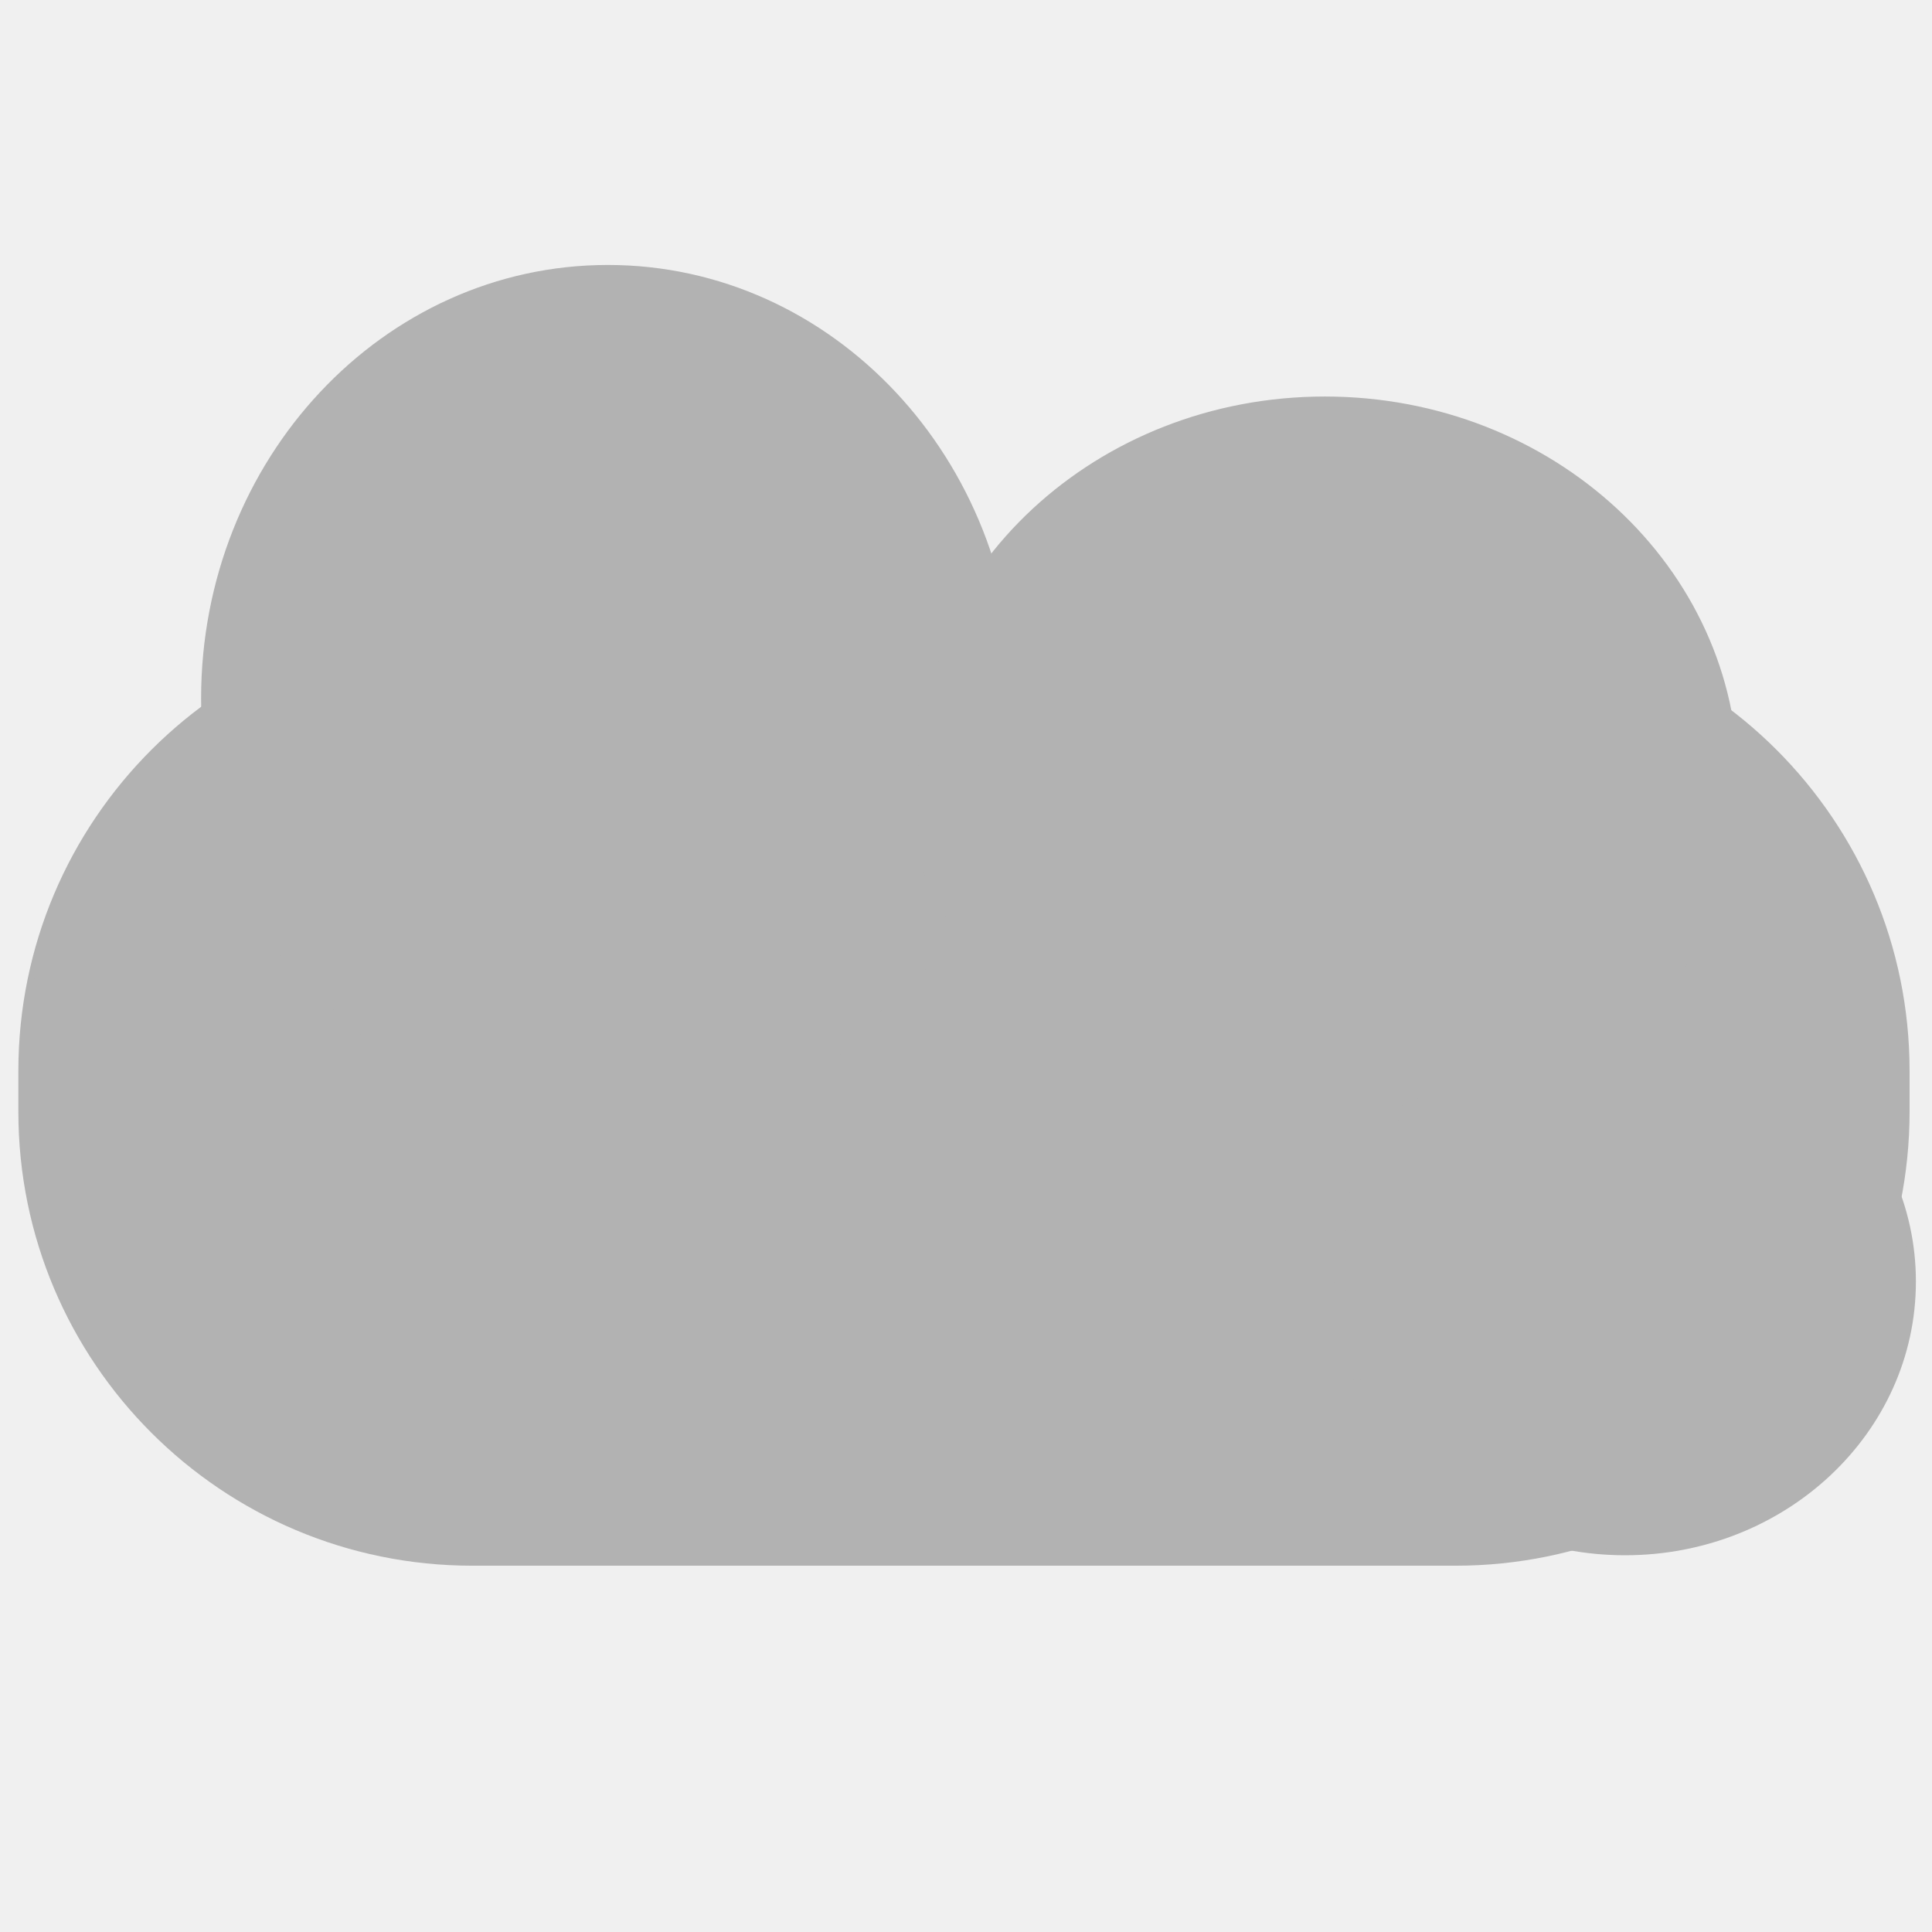
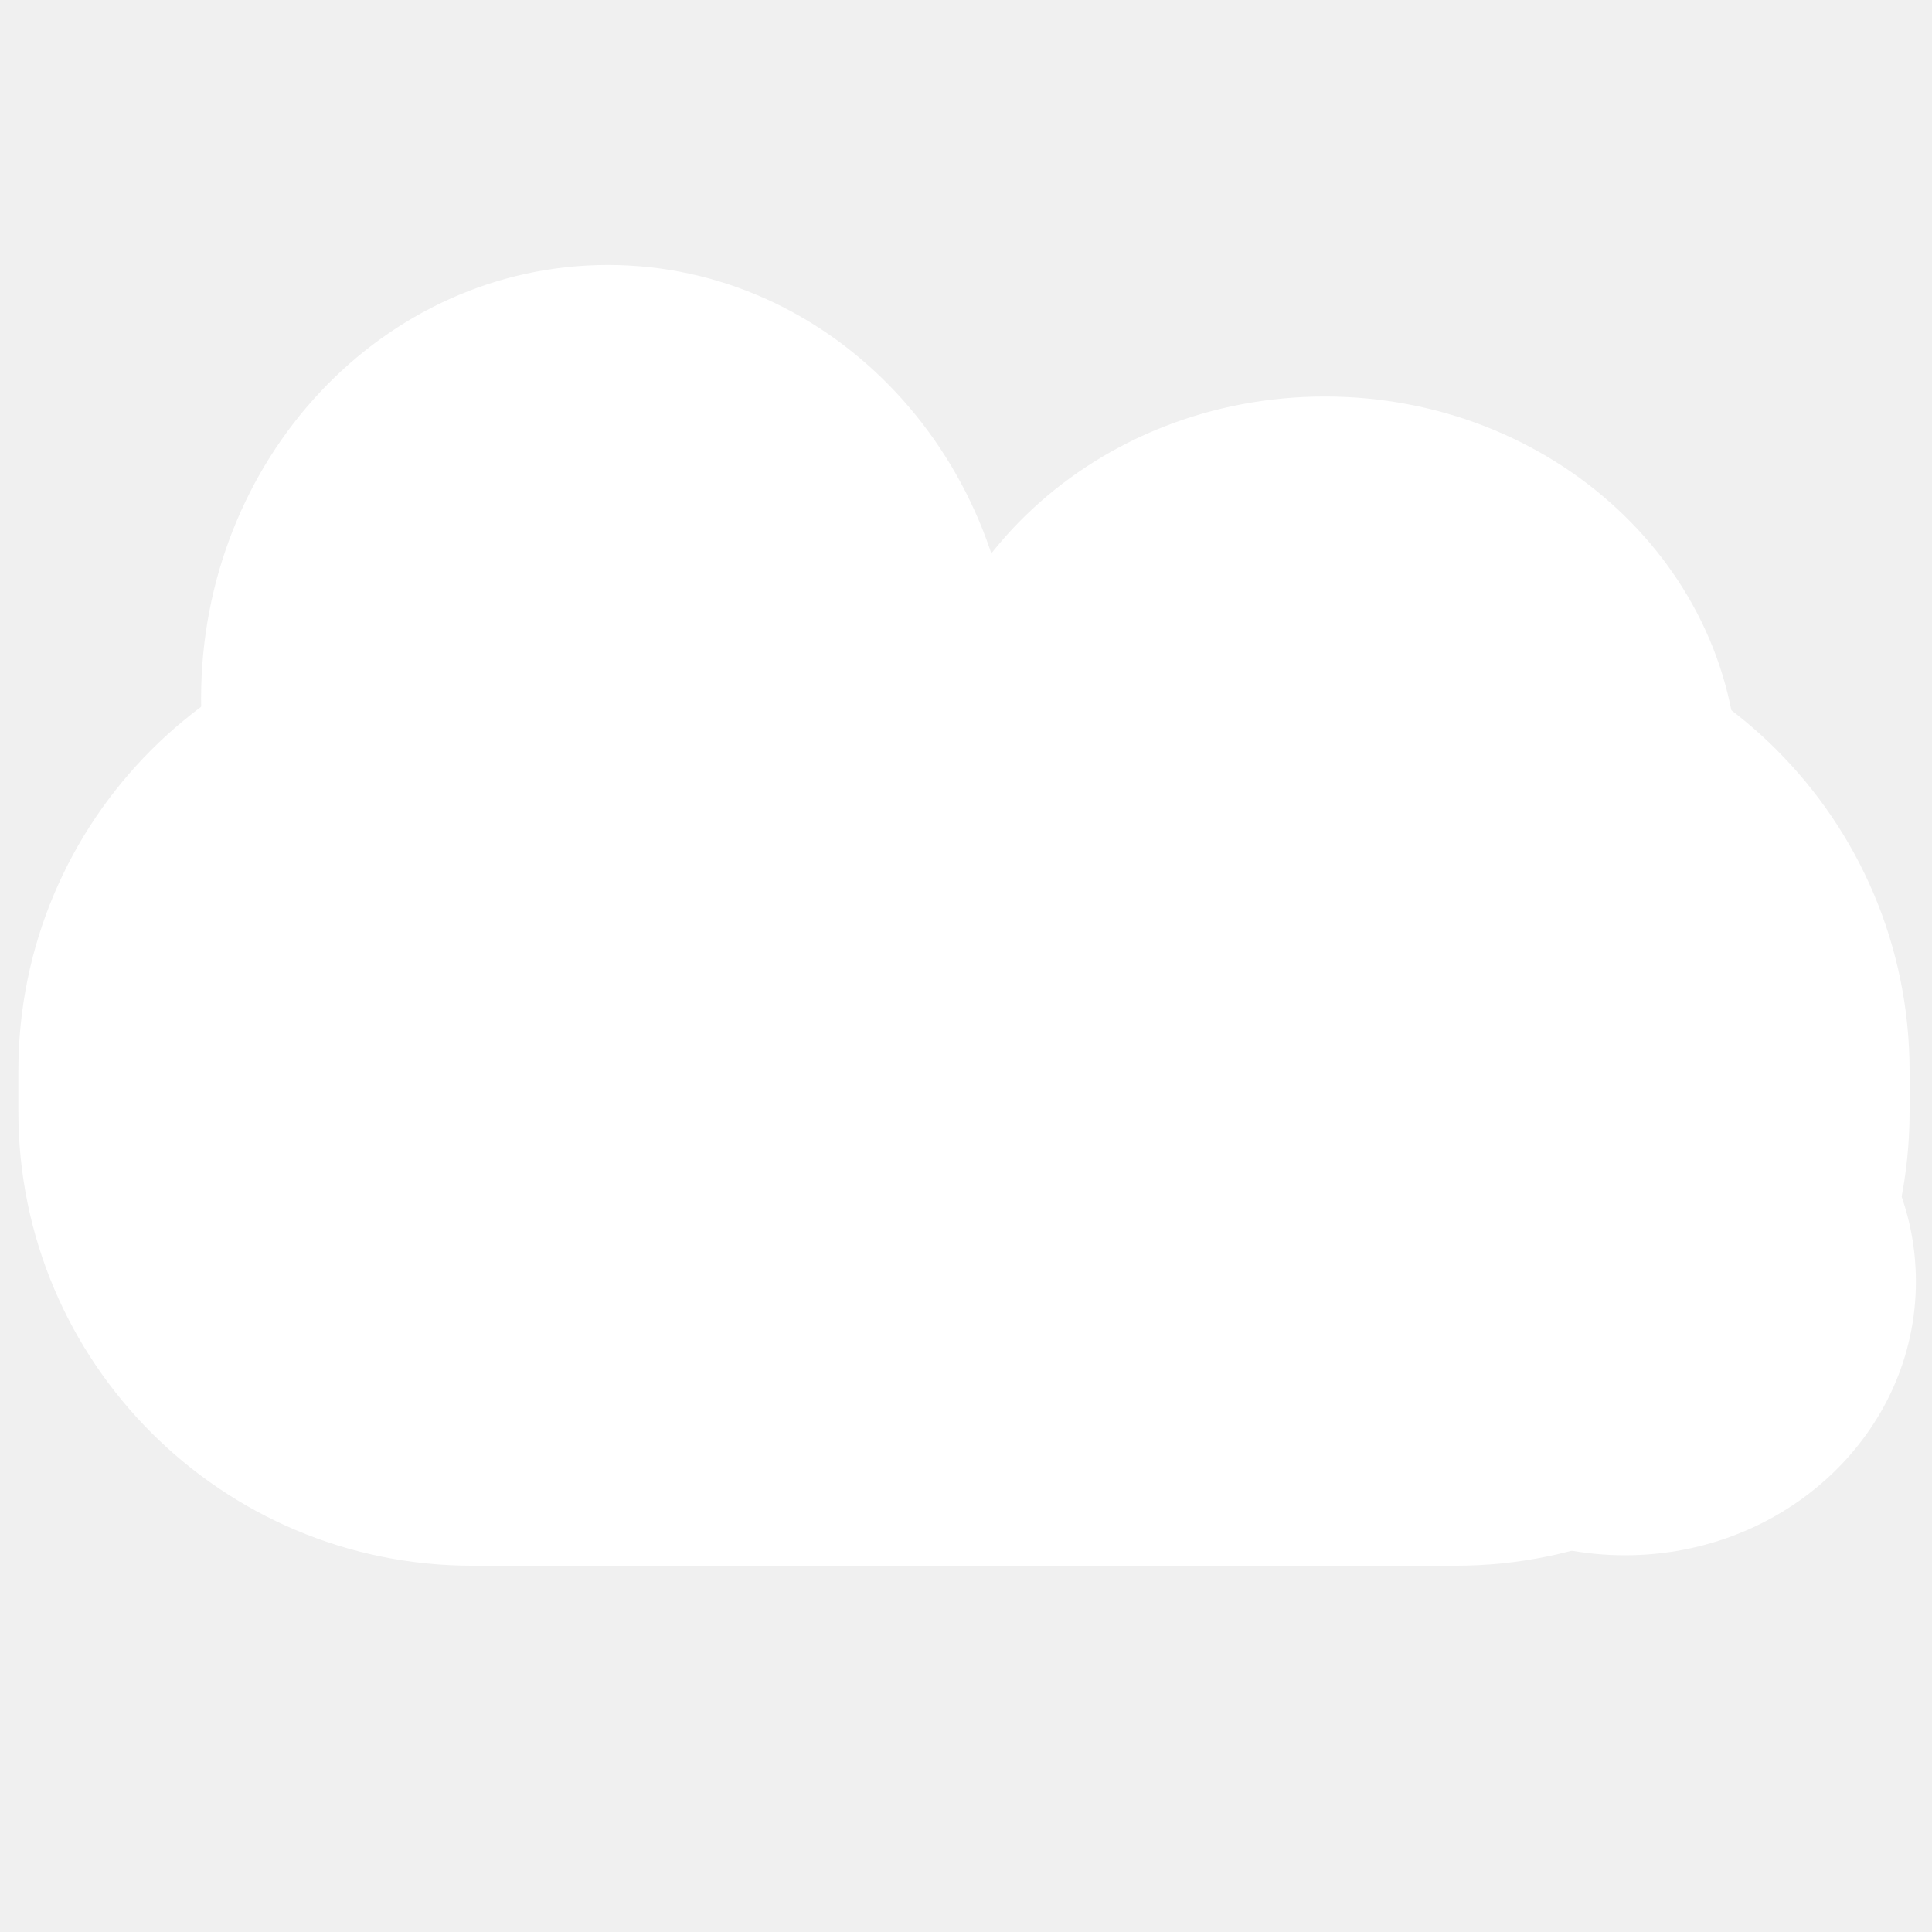
<svg xmlns="http://www.w3.org/2000/svg" width="300" height="300">
  <g id="Layer_1">
-     <rect stroke="#b2b2b2" fill="#b2b2b2" stroke-dasharray="null" x="3.351" y="96.289" width="292.667" height="146.333" id="svg_1" rx="70" />
-     <ellipse stroke="#b2b2b2" fill="#b2b2b2" stroke-width="null" stroke-dasharray="null" cx="94.393" cy="108.476" id="svg_2" rx="62.667" ry="66.833" />
-     <ellipse stroke="#b2b2b2" fill="#b2b2b2" stroke-width="null" stroke-dasharray="null" cx="205.726" cy="121.071" id="svg_4" rx="63.667" ry="59" />
-     <ellipse ry="42" rx="44.667" id="svg_3" cy="199" cx="252.333" fill-opacity="null" stroke-opacity="null" stroke-dasharray="null" stroke-width="null" stroke="#b2b2b2" fill="#b2b2b2" />
+     <rect stroke="#fff" fill="#fff" stroke-dasharray="null" x="3.351" y="96.289" width="292.667" height="146.333" id="svg_1" rx="70" />
+     <ellipse stroke="#fff" fill="#fff" stroke-width="null" stroke-dasharray="null" cx="94.393" cy="108.476" id="svg_2" rx="62.667" ry="66.833" />
+     <ellipse stroke="#fff" fill="#fff" stroke-width="null" stroke-dasharray="null" cx="205.726" cy="121.071" id="svg_4" rx="63.667" ry="59" />
+     <ellipse ry="42" rx="44.667" id="svg_3" cy="199" cx="252.333" fill-opacity="null" stroke-opacity="null" stroke-dasharray="null" stroke-width="null" stroke="#fff" fill="#fff" />
  </g>
</svg>
